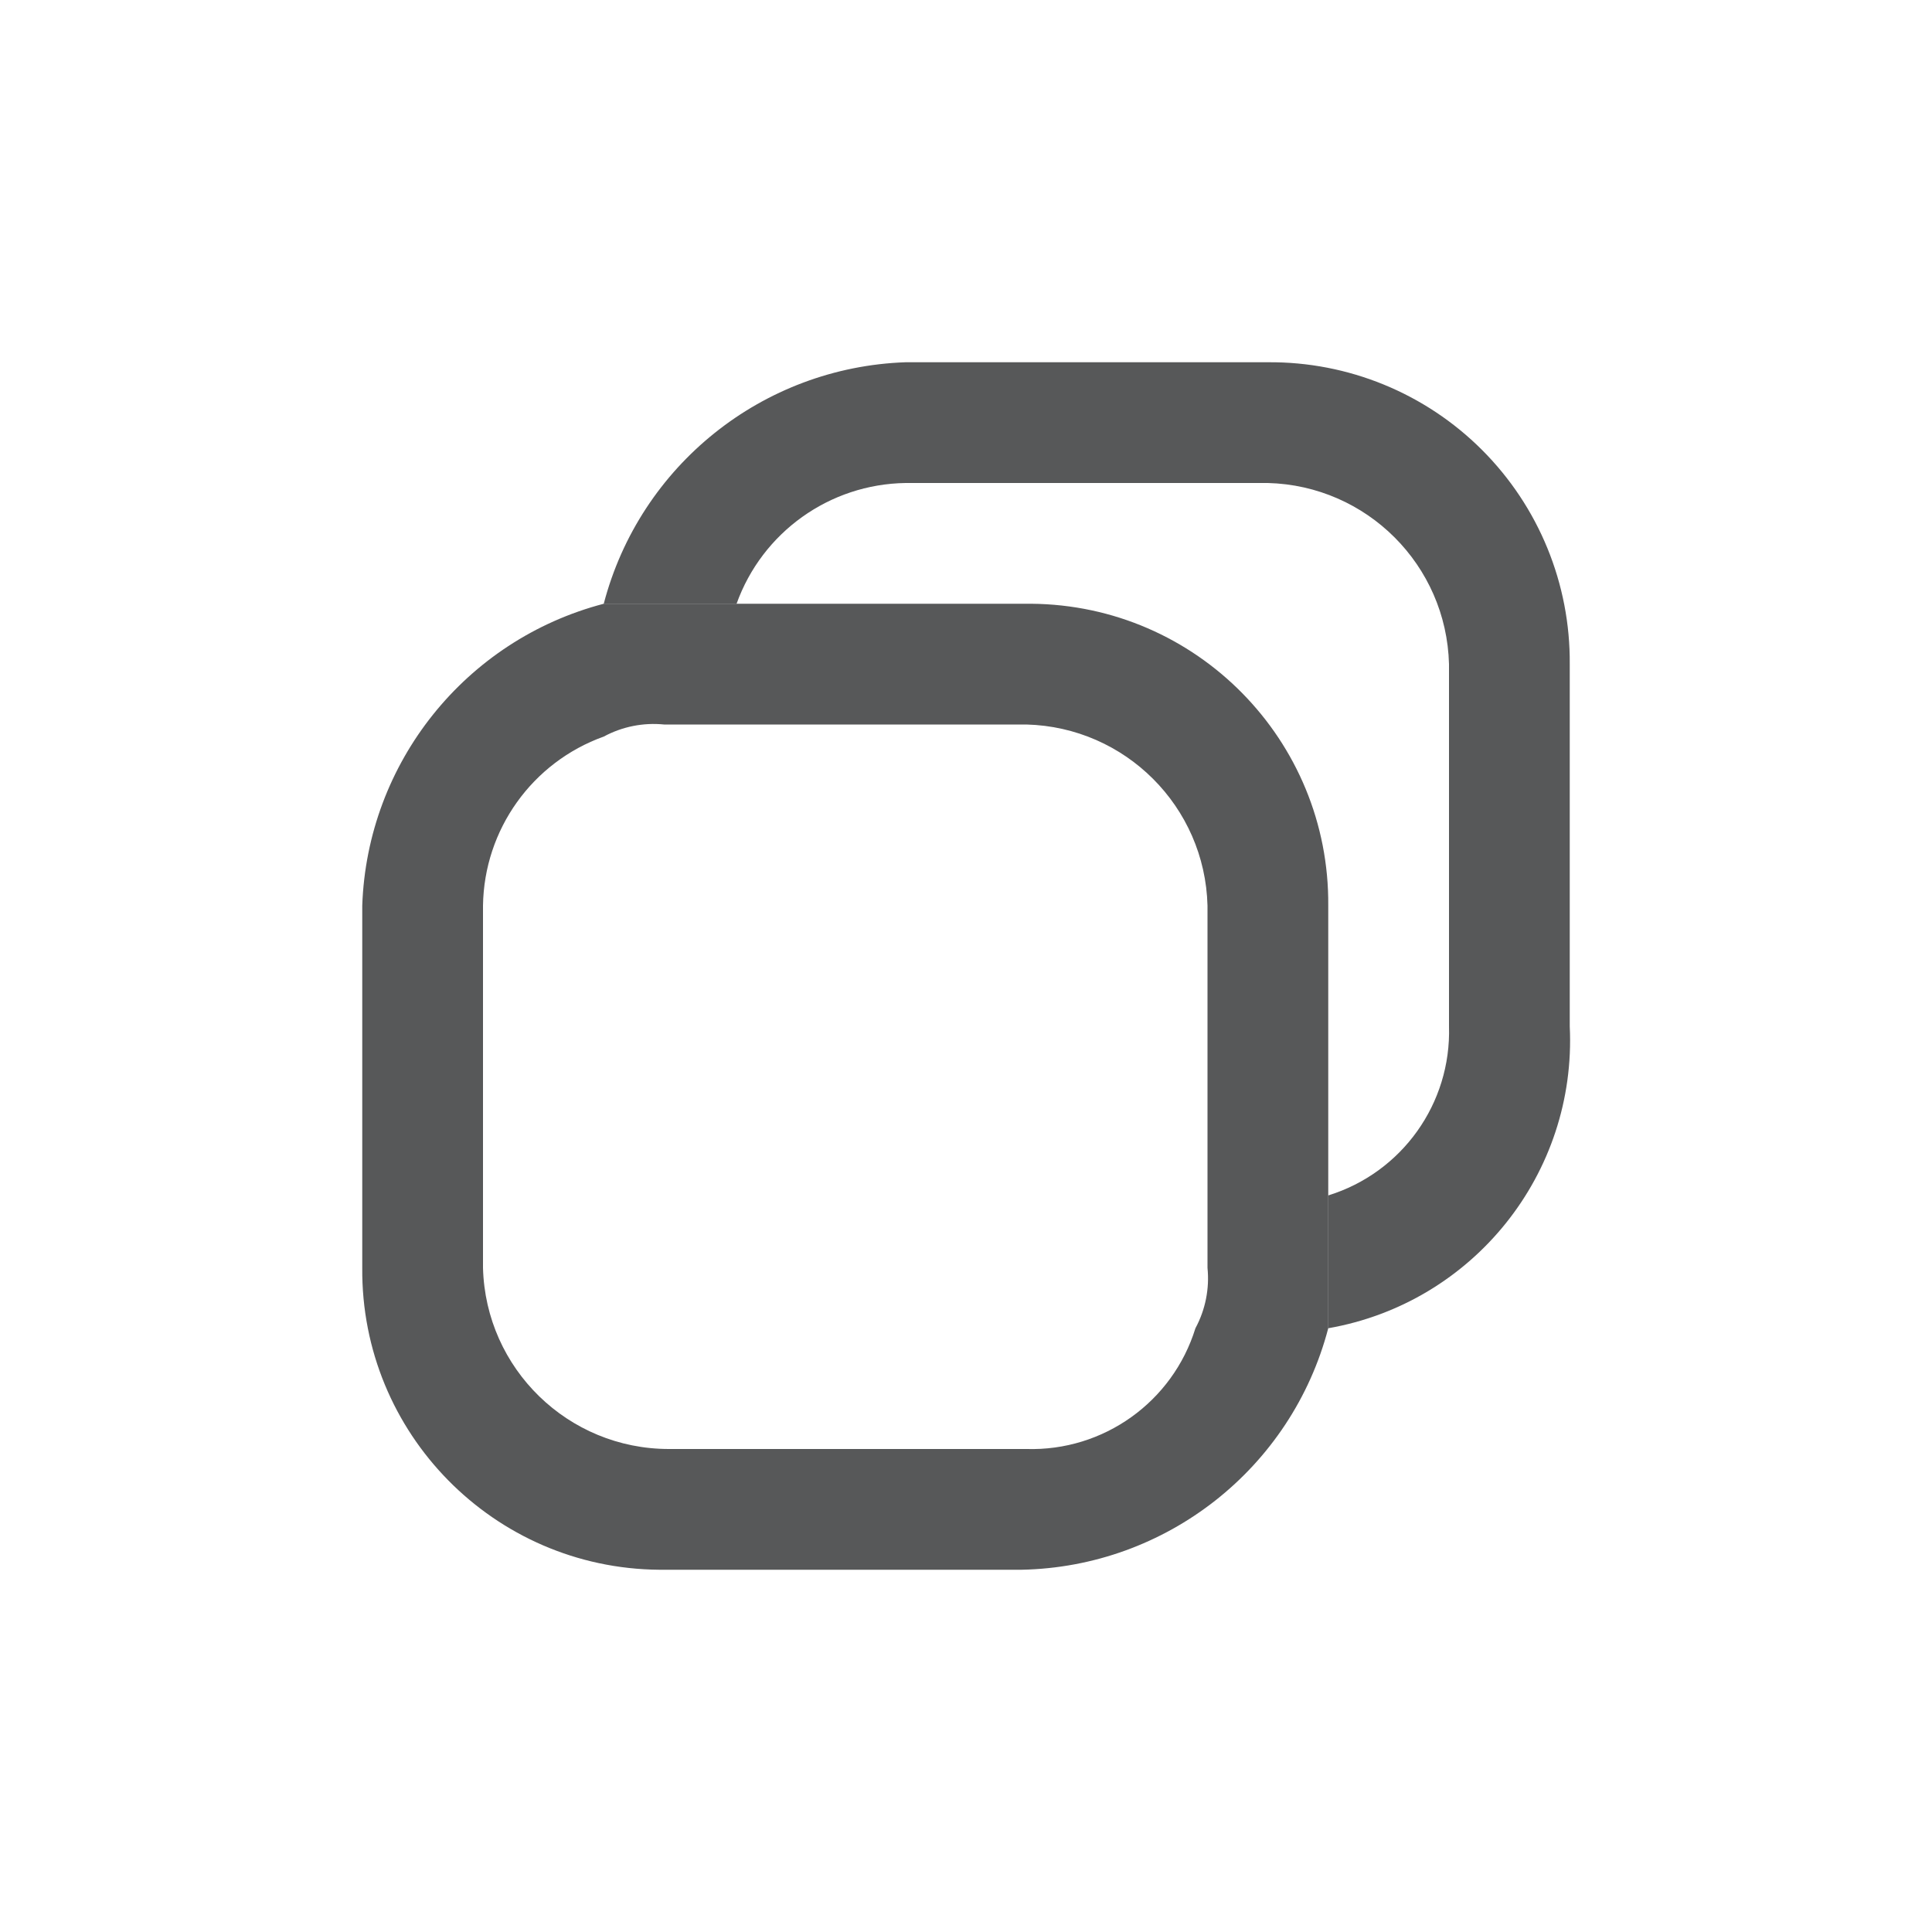
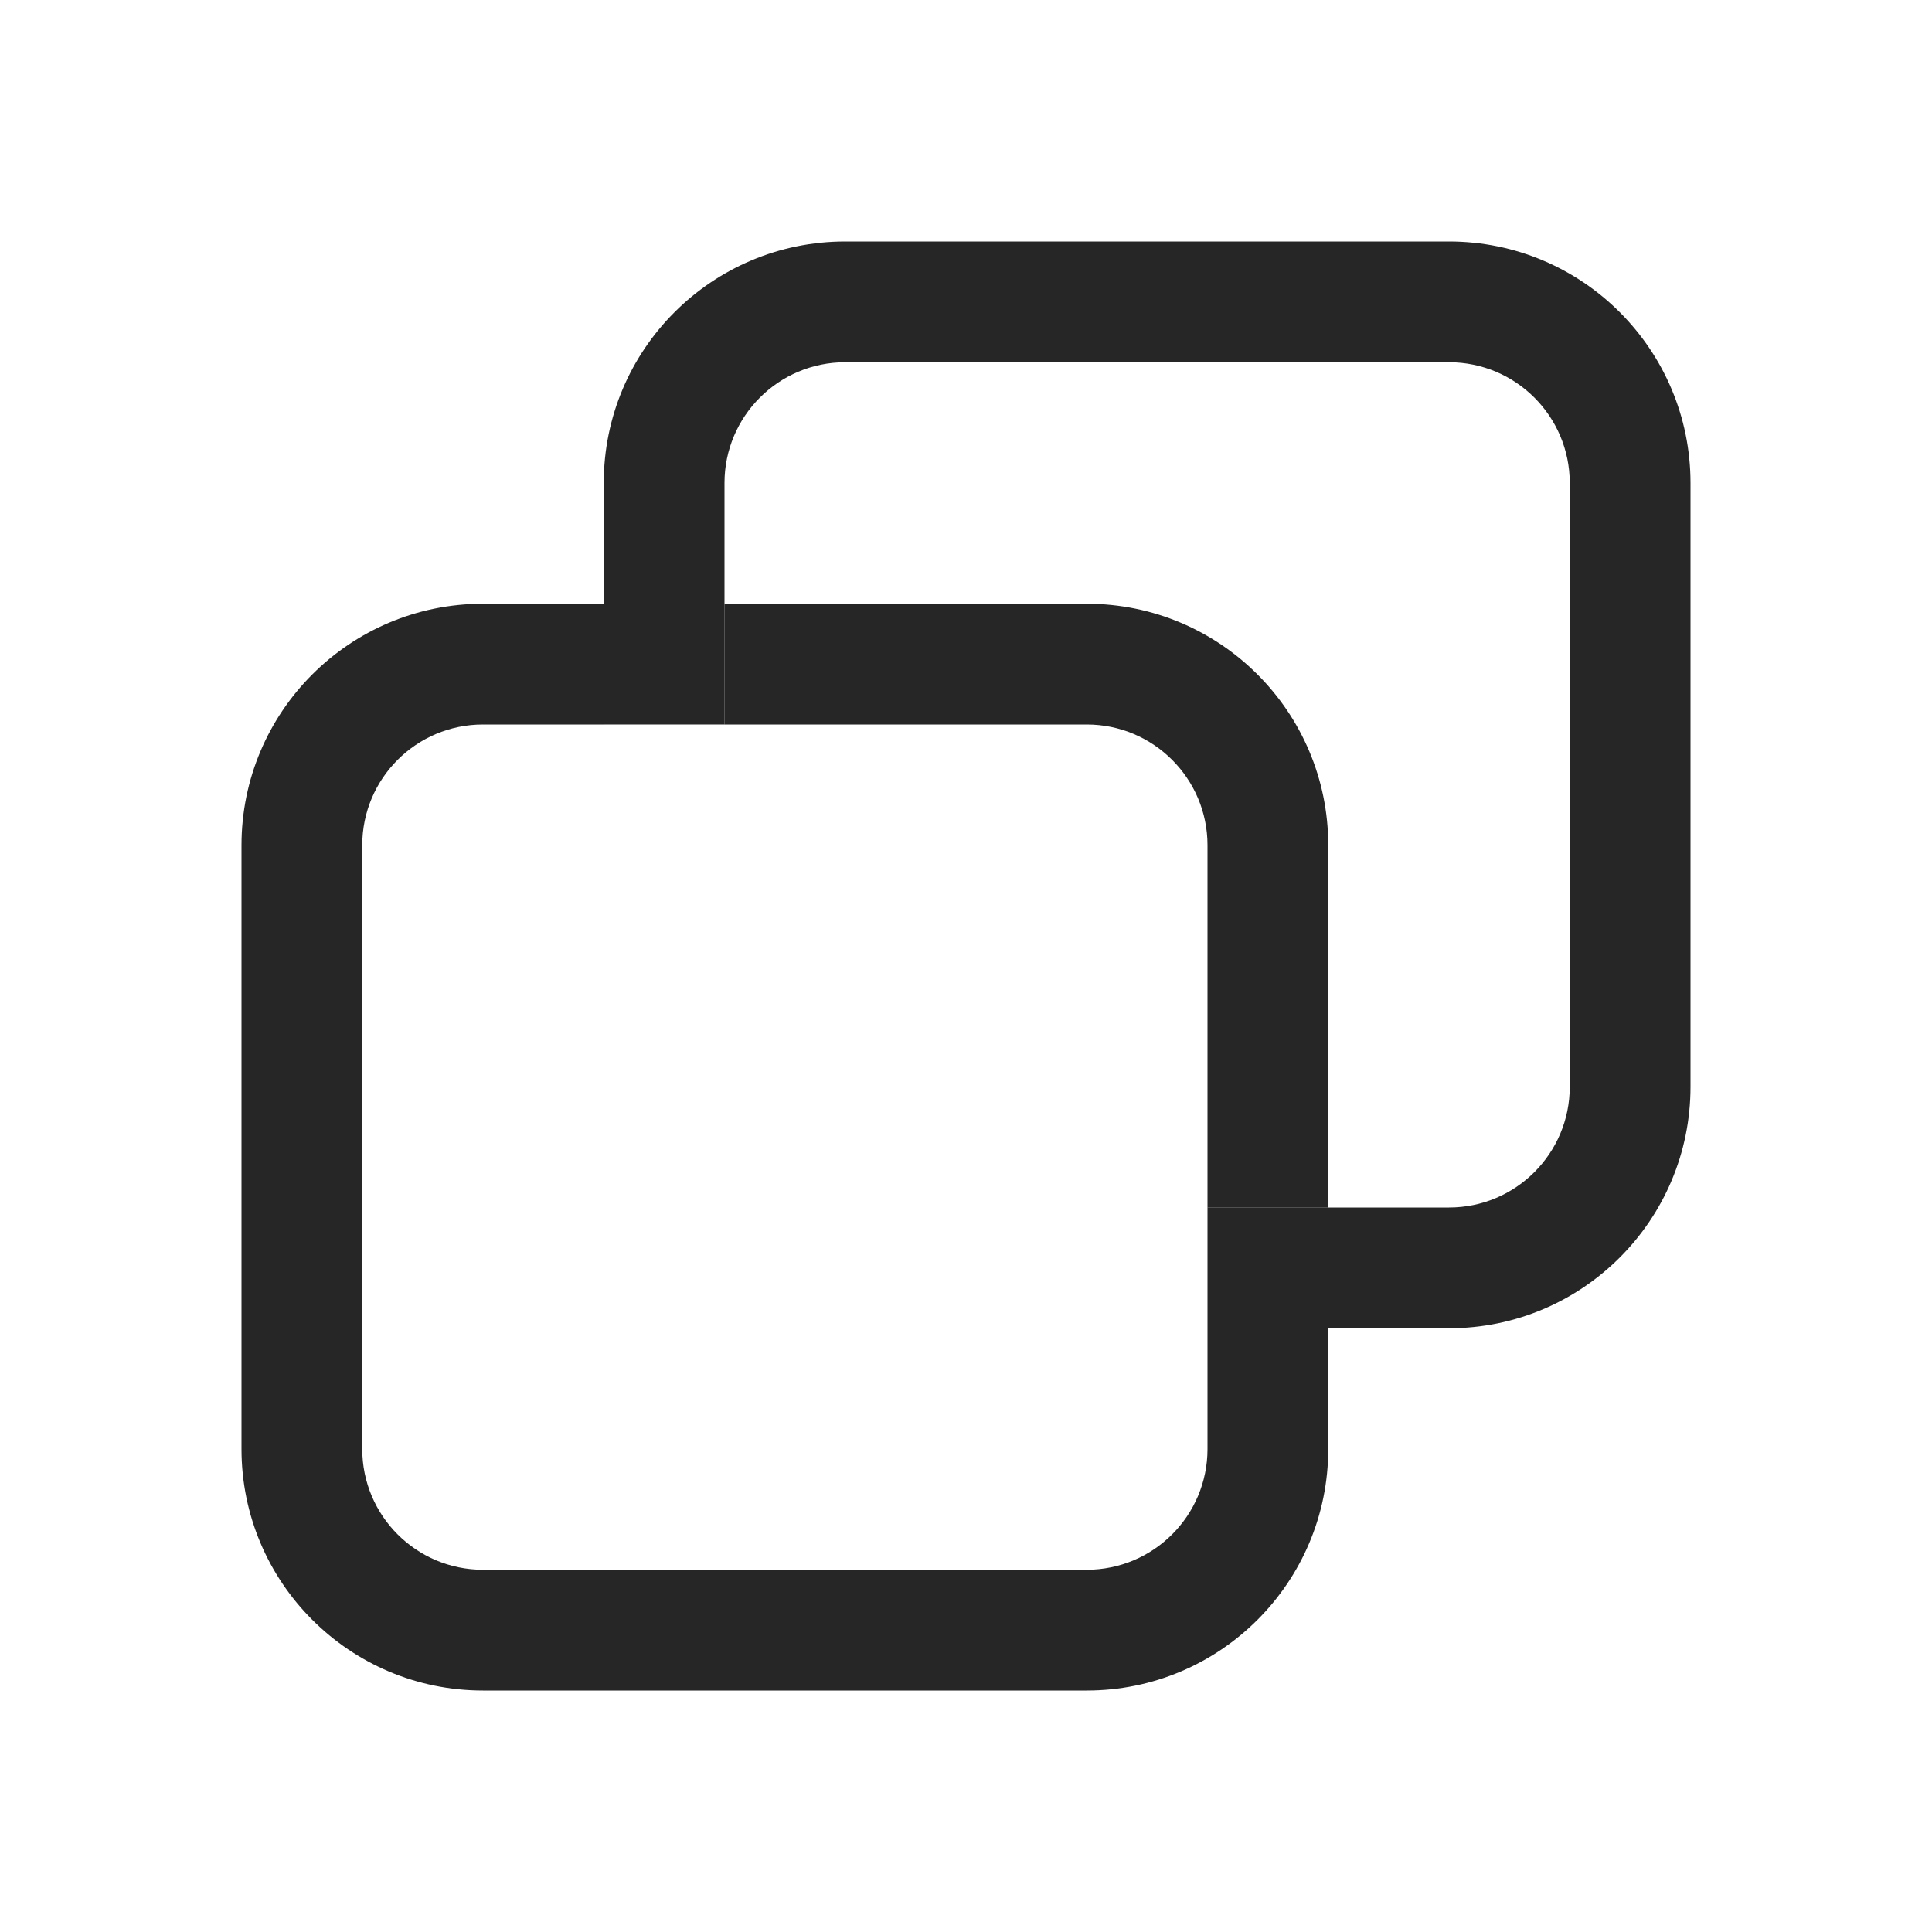
- <svg xmlns="http://www.w3.org/2000/svg" id="window-restore-symbolic" viewBox="0 0 16 16">
+ <svg xmlns="http://www.w3.org/2000/svg" id="图层_1" data-name="图层 1" viewBox="0 0 16 16">
  <defs>
-     <style>.cls-1{fill:#1f2022;opacity:0.75;}</style>
+     <style>.cls-1{opacity:0.85;}</style>
  </defs>
-   <path class="cls-1" d="M8.54,5H5A2.68,2.68,0,0,0,3,7.5v3A2.48,2.48,0,0,0,5.46,13h3A2.68,2.68,0,0,0,11,11V7.5A2.48,2.48,0,0,0,8.54,5Zm0,7h-3A1.54,1.54,0,0,1,4,10.5v-3A1.51,1.51,0,0,1,5,6.1.87.87,0,0,1,5.5,6h3A1.54,1.54,0,0,1,10,7.5v3a.87.87,0,0,1-.1.5A1.42,1.42,0,0,1,8.5,12Z" />
-   <path class="cls-1" d="M13,5.5v3A2.42,2.42,0,0,1,11,11V9.9a1.42,1.42,0,0,0,1-1.4v-3A1.54,1.54,0,0,0,10.5,4h-3A1.51,1.51,0,0,0,6.1,5H5A2.68,2.68,0,0,1,7.5,3h3A2.48,2.48,0,0,1,13,5.5Z" />
+   <path class="cls-1" d="M9,6a1,1,0,0,1,1,1v3h1V7A2,2,0,0,0,9,5H6V6Z" />
+   <path class="cls-1" d="M10,12a1,1,0,0,1-1,1H4a1,1,0,0,1-1-1V7A1,1,0,0,1,4,6H5V5H4A2,2,0,0,0,2,7v5a2,2,0,0,0,2,2H9a2,2,0,0,0,2-2V11H10Z" />
+   <path class="cls-1" d="M12,2H7A2,2,0,0,0,5,4V5H6V4A1,1,0,0,1,7,3h5a1,1,0,0,1,1,1V9a1,1,0,0,1-1,1H11v1h1a2,2,0,0,0,2-2V4A2,2,0,0,0,12,2Z" />
+   <rect class="cls-1" x="5" y="5" width="1" height="1" />
+   <rect class="cls-1" x="10" y="10" width="1" height="1" />
</svg>
